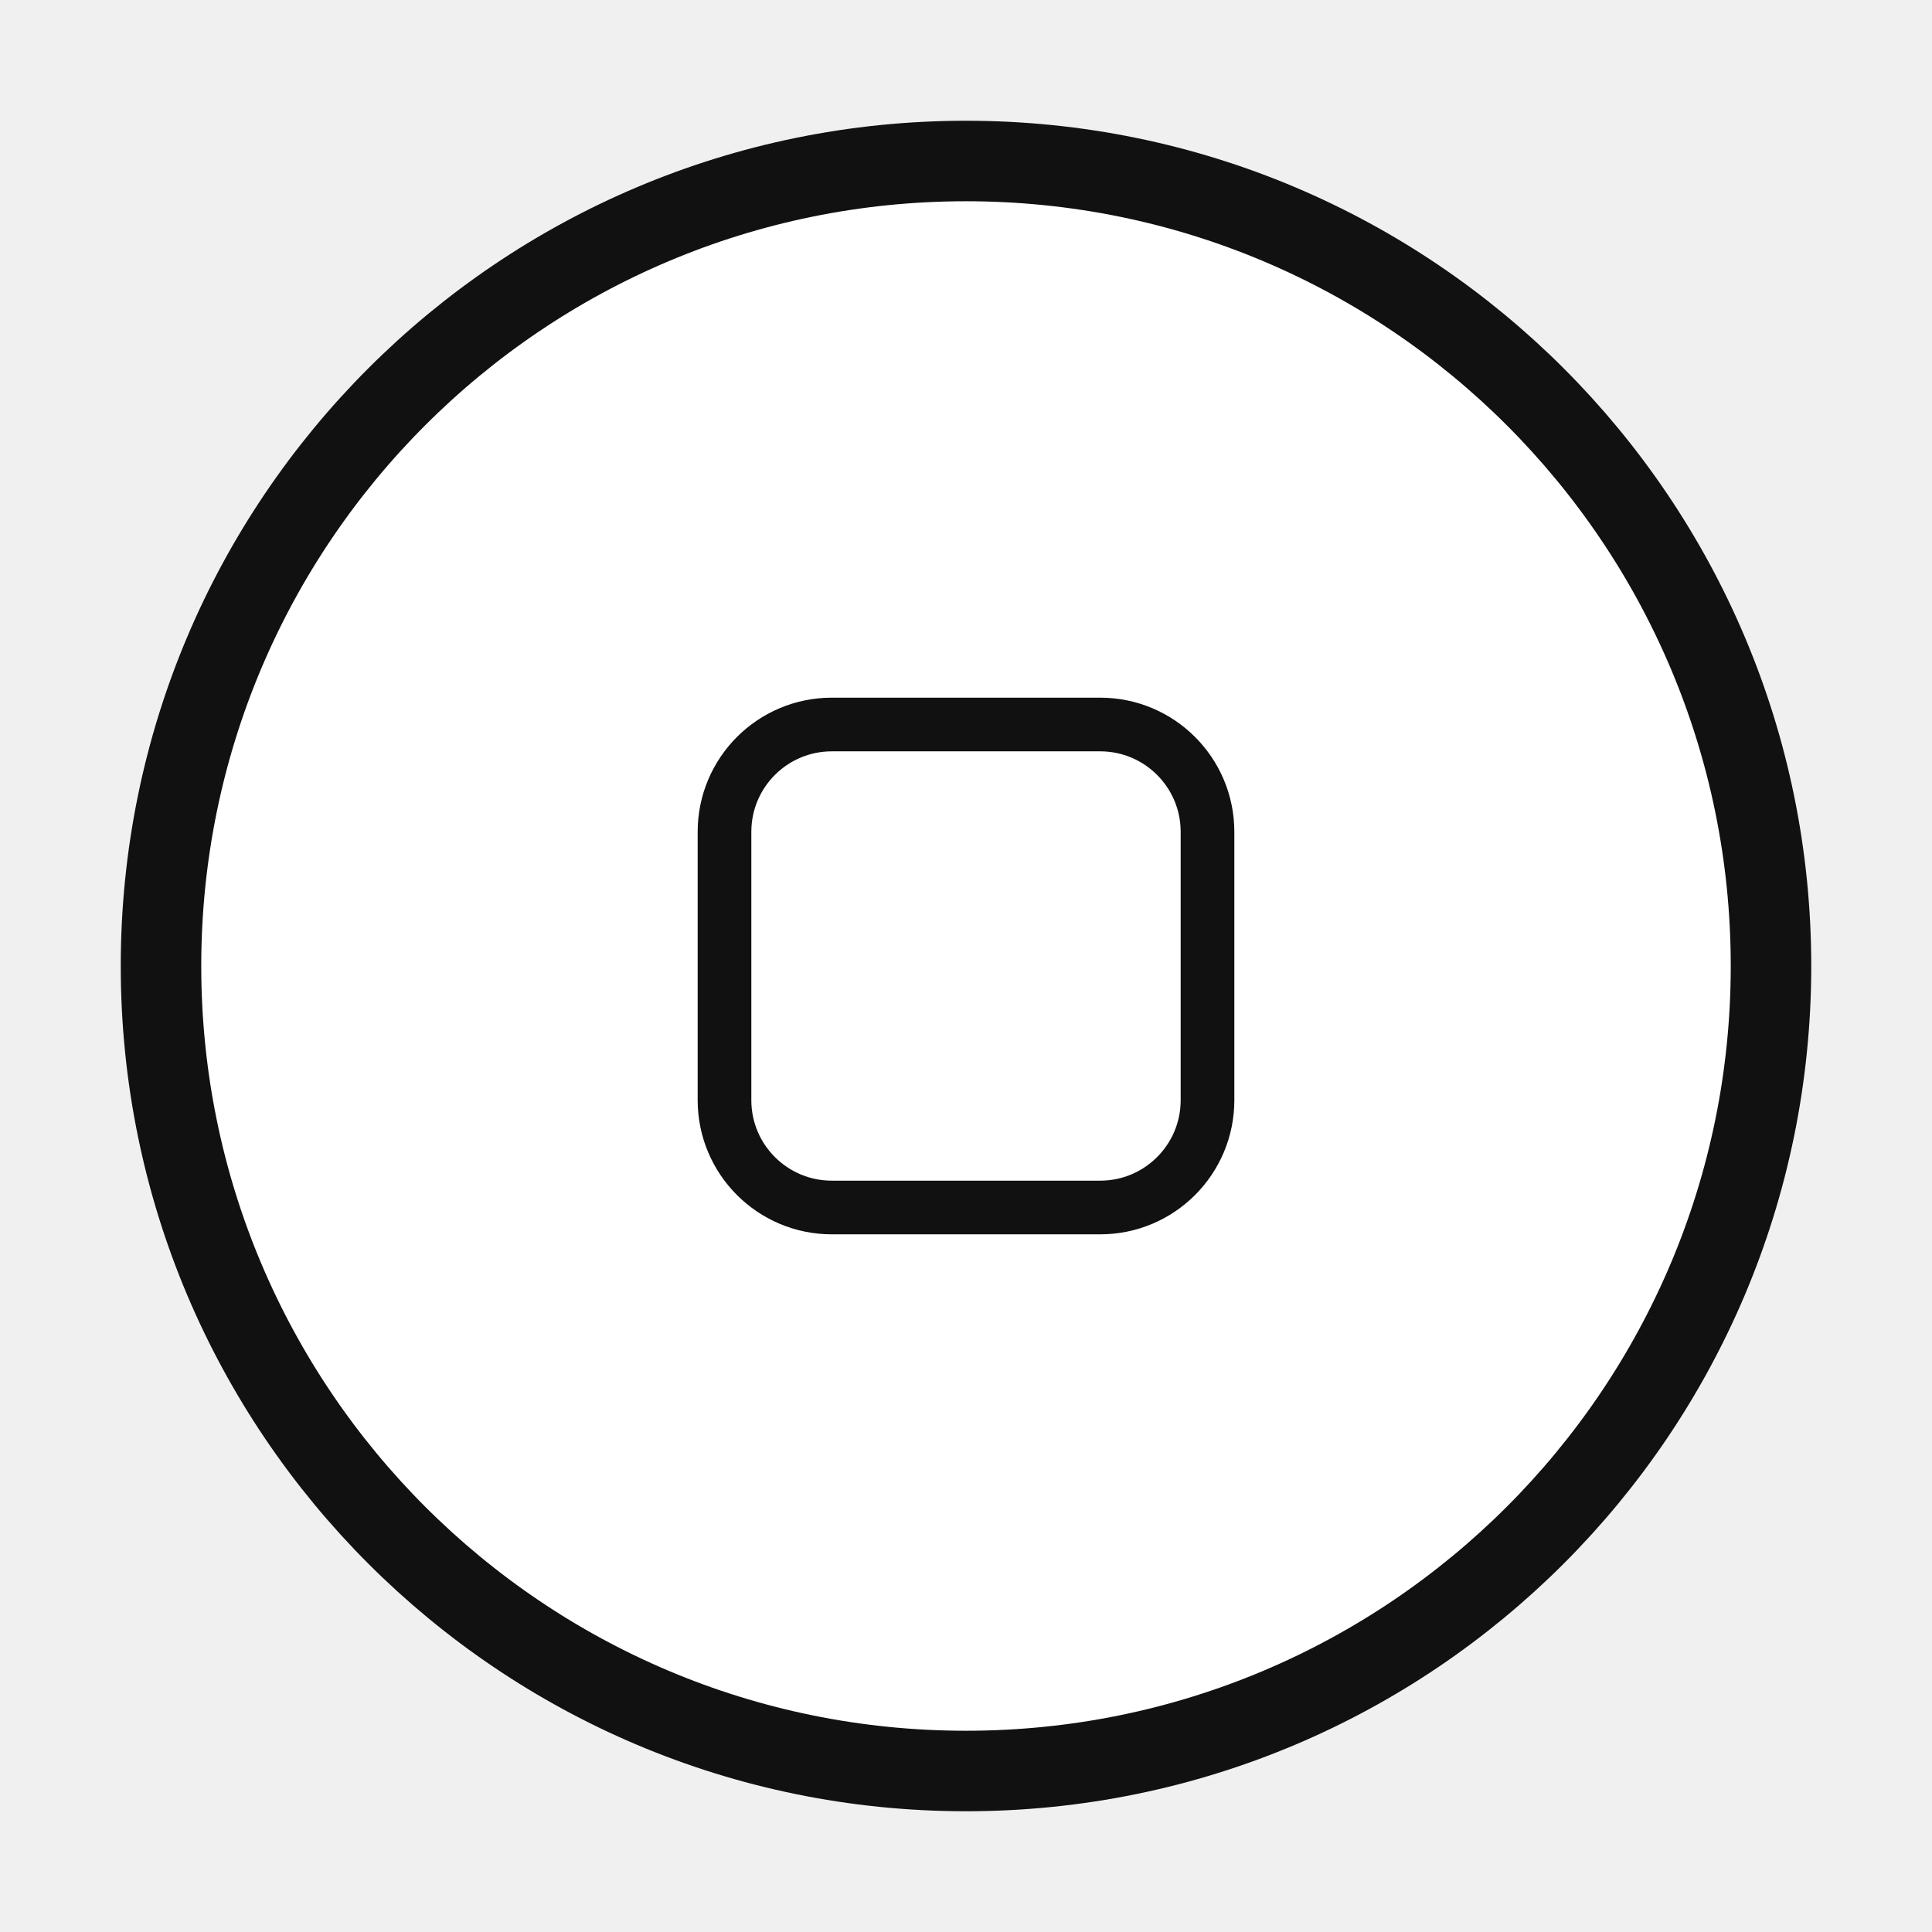
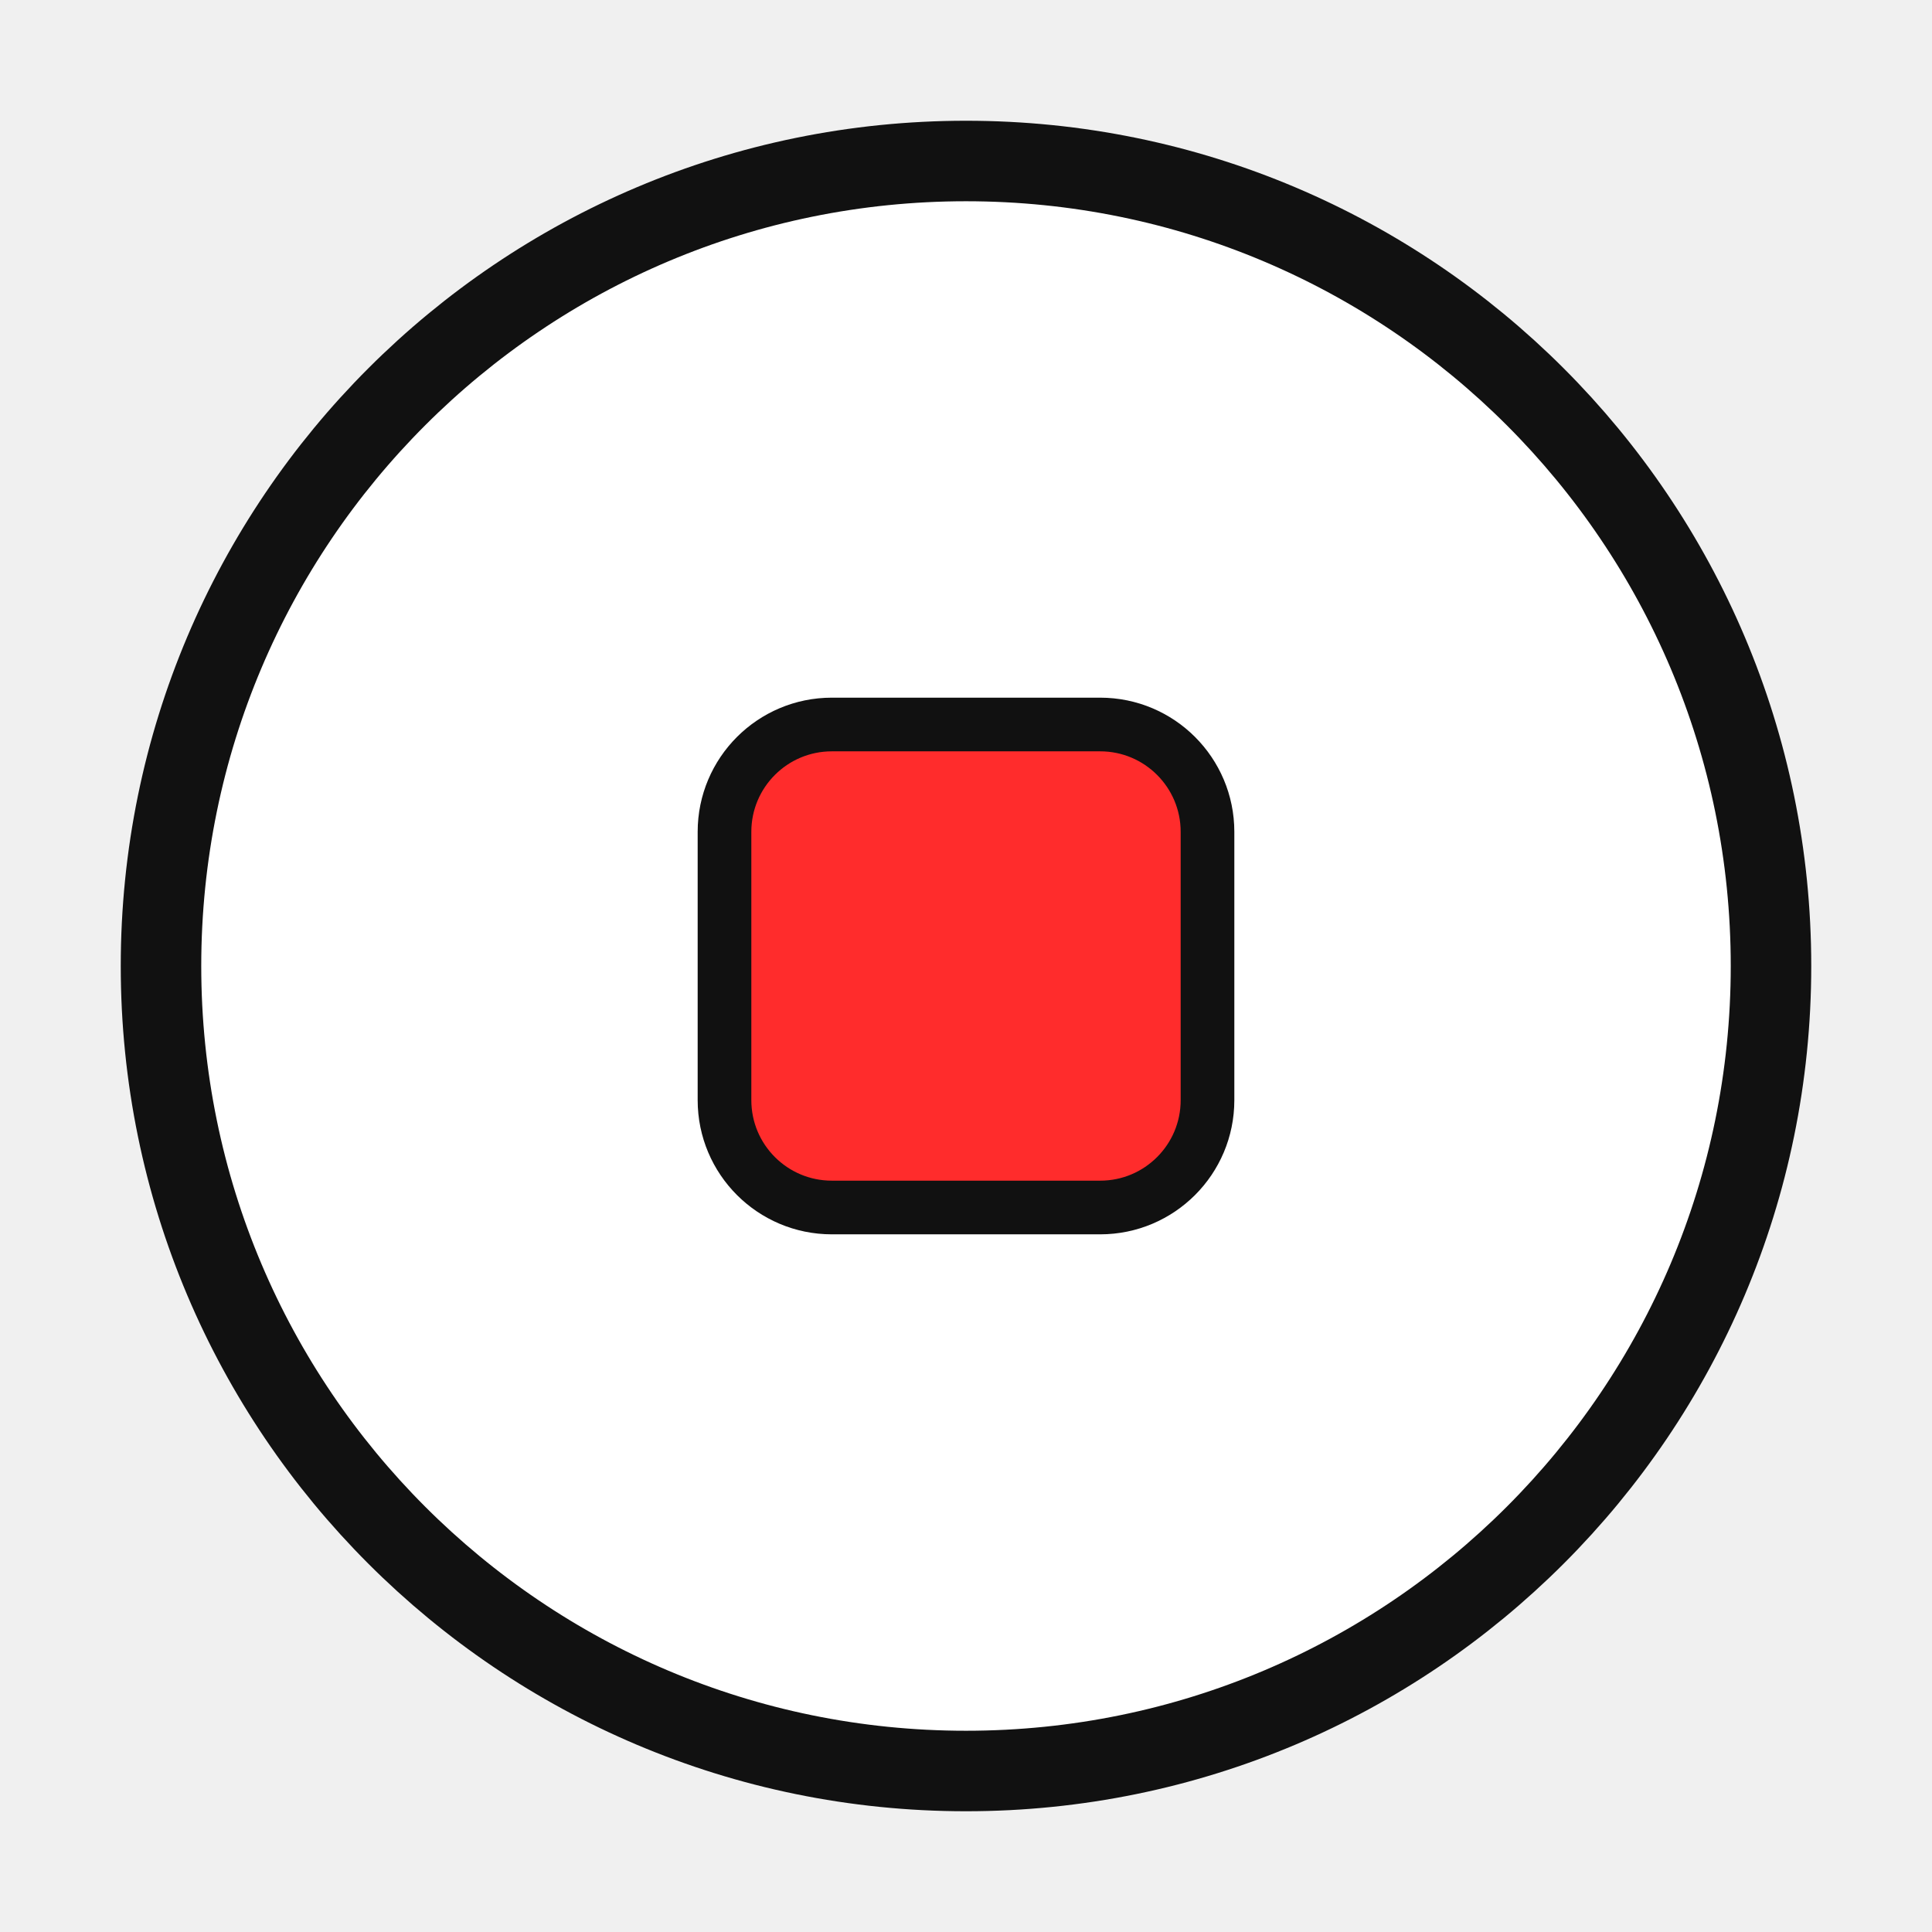
<svg xmlns="http://www.w3.org/2000/svg" width="72" height="72" viewBox="0 0 72 72" fill="none" aria-hidden="true">
  <circle cx="36" cy="36" r="30" fill="#ffffff" stroke="#111111" stroke-width="3" />
-   <rect x="27" y="27" width="18" height="18" rx="4" fill="##FF2C2C" stroke="#111111" stroke-width="2" />
+   <rect x="27" y="27" width="18" height="18" rx="4" fill="#FF2C2C" stroke="#111111" stroke-width="2" />
</svg>
